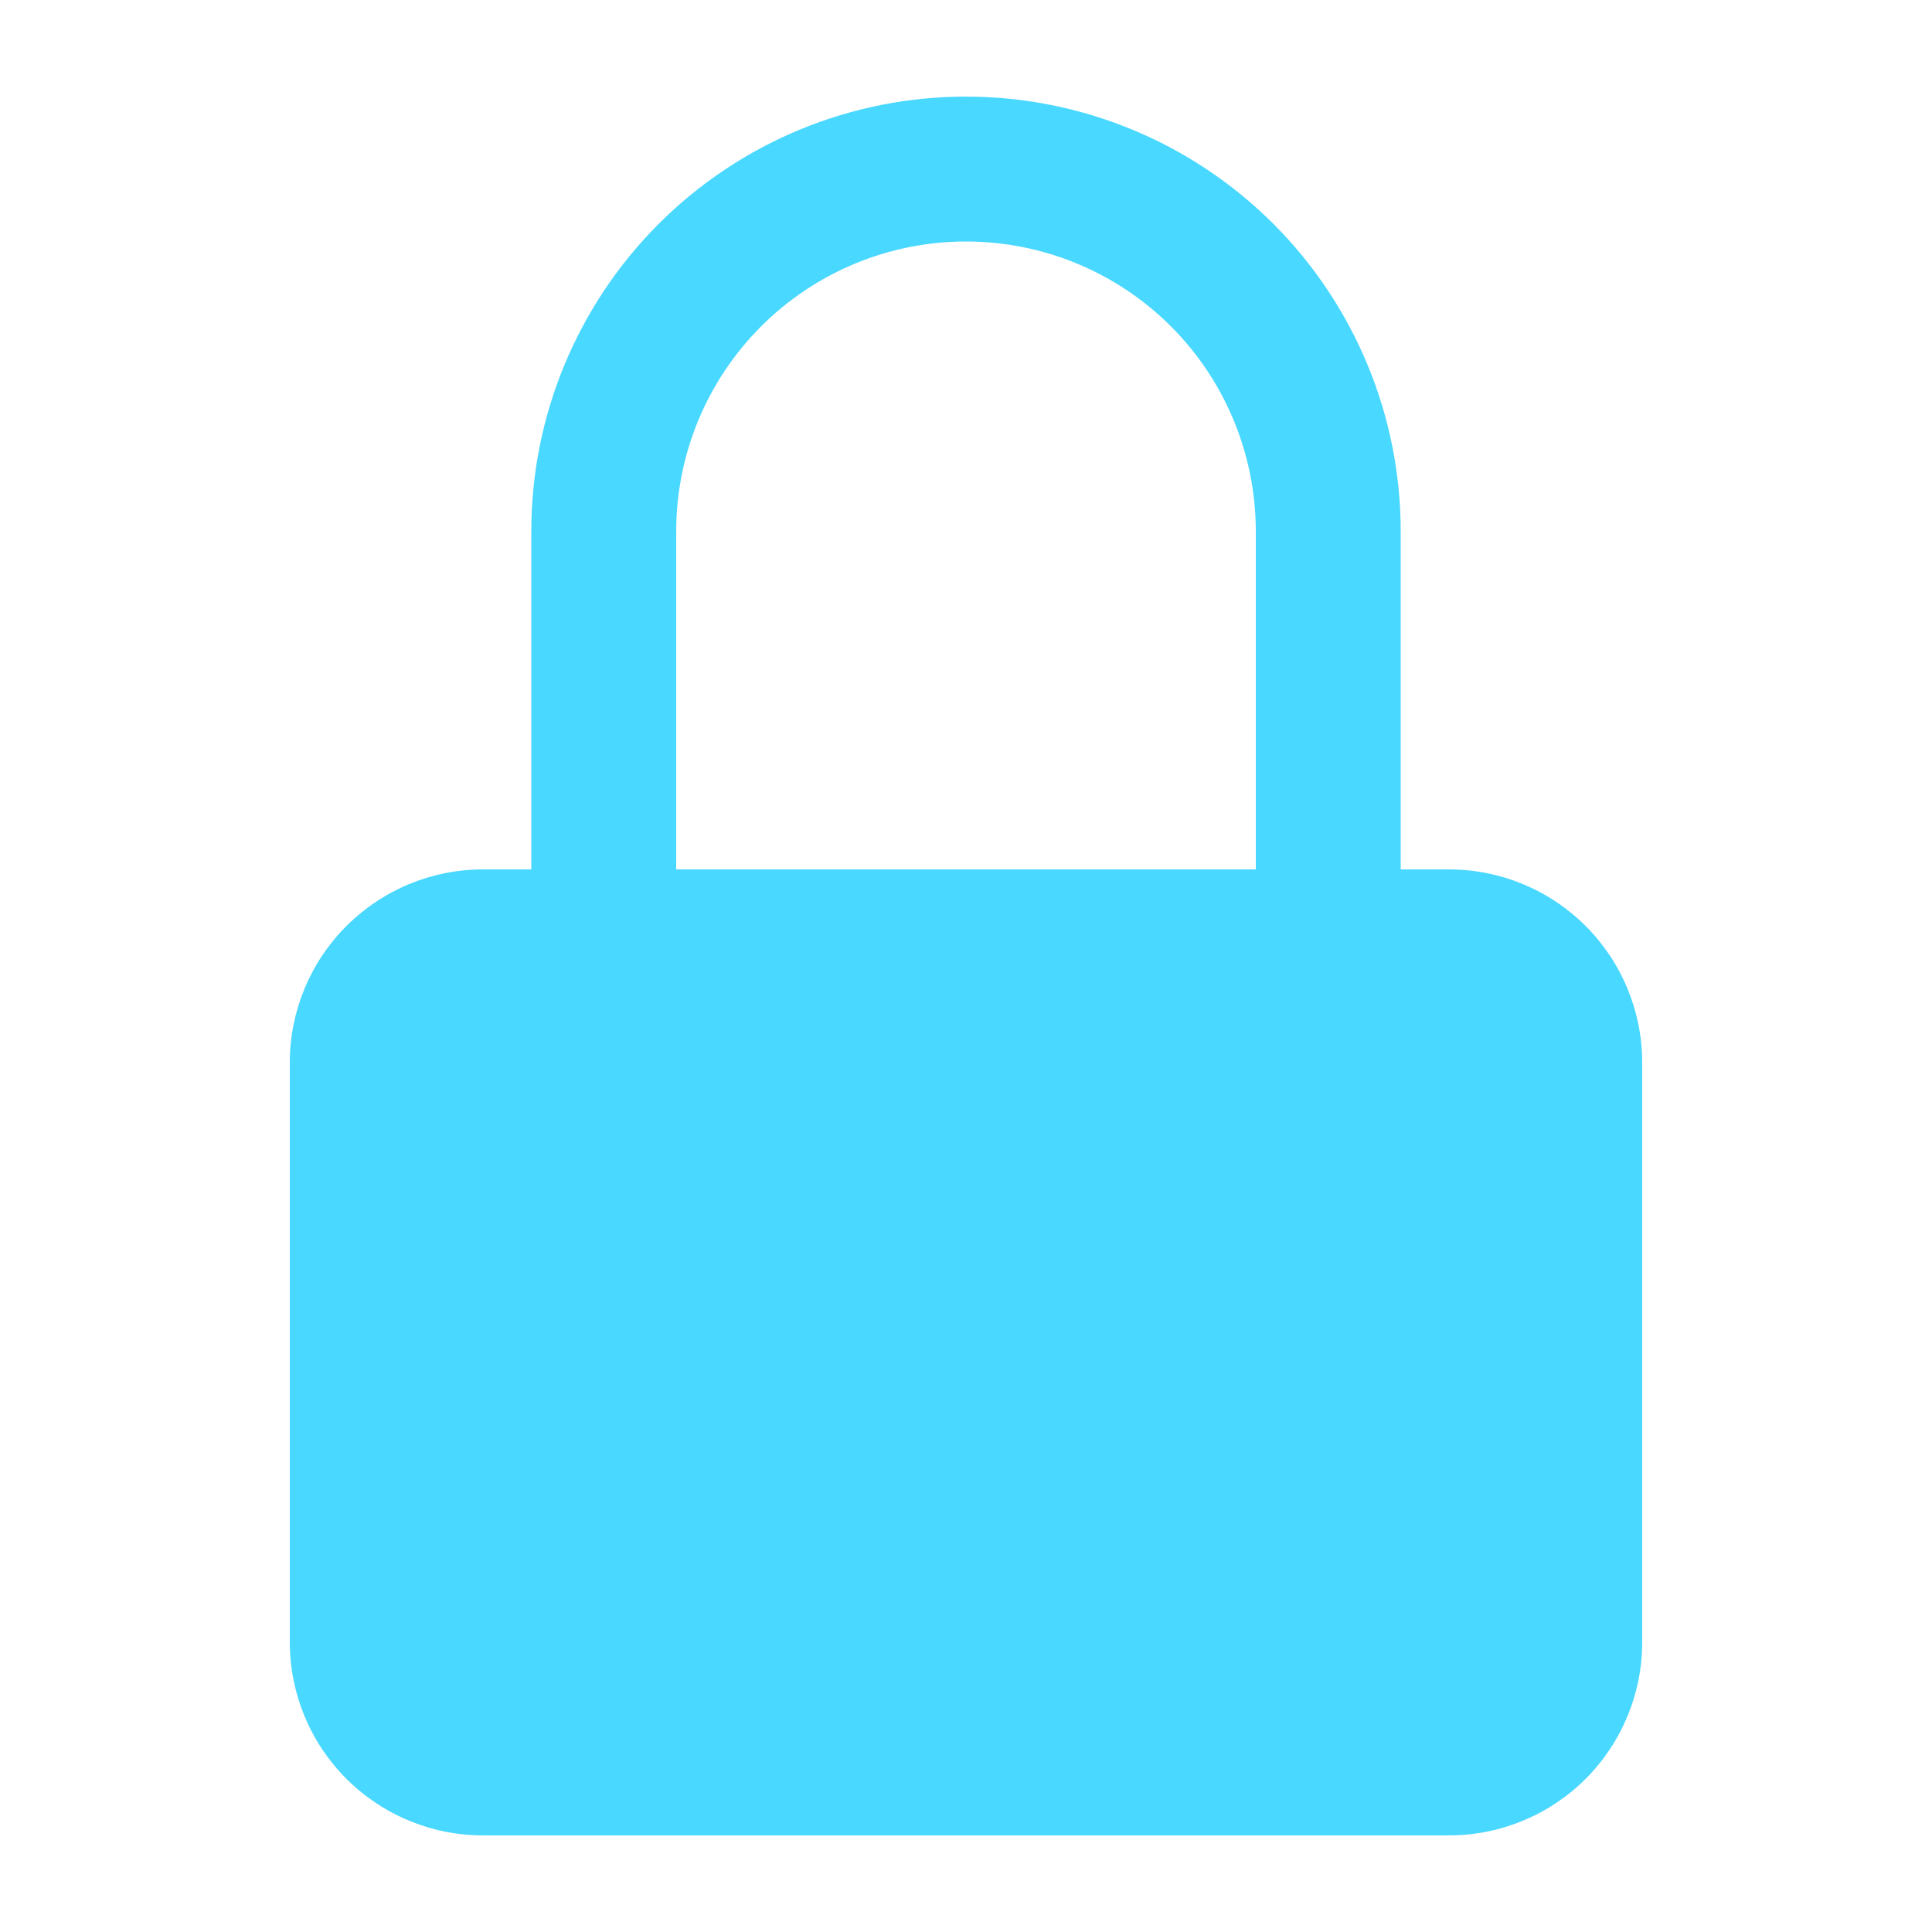
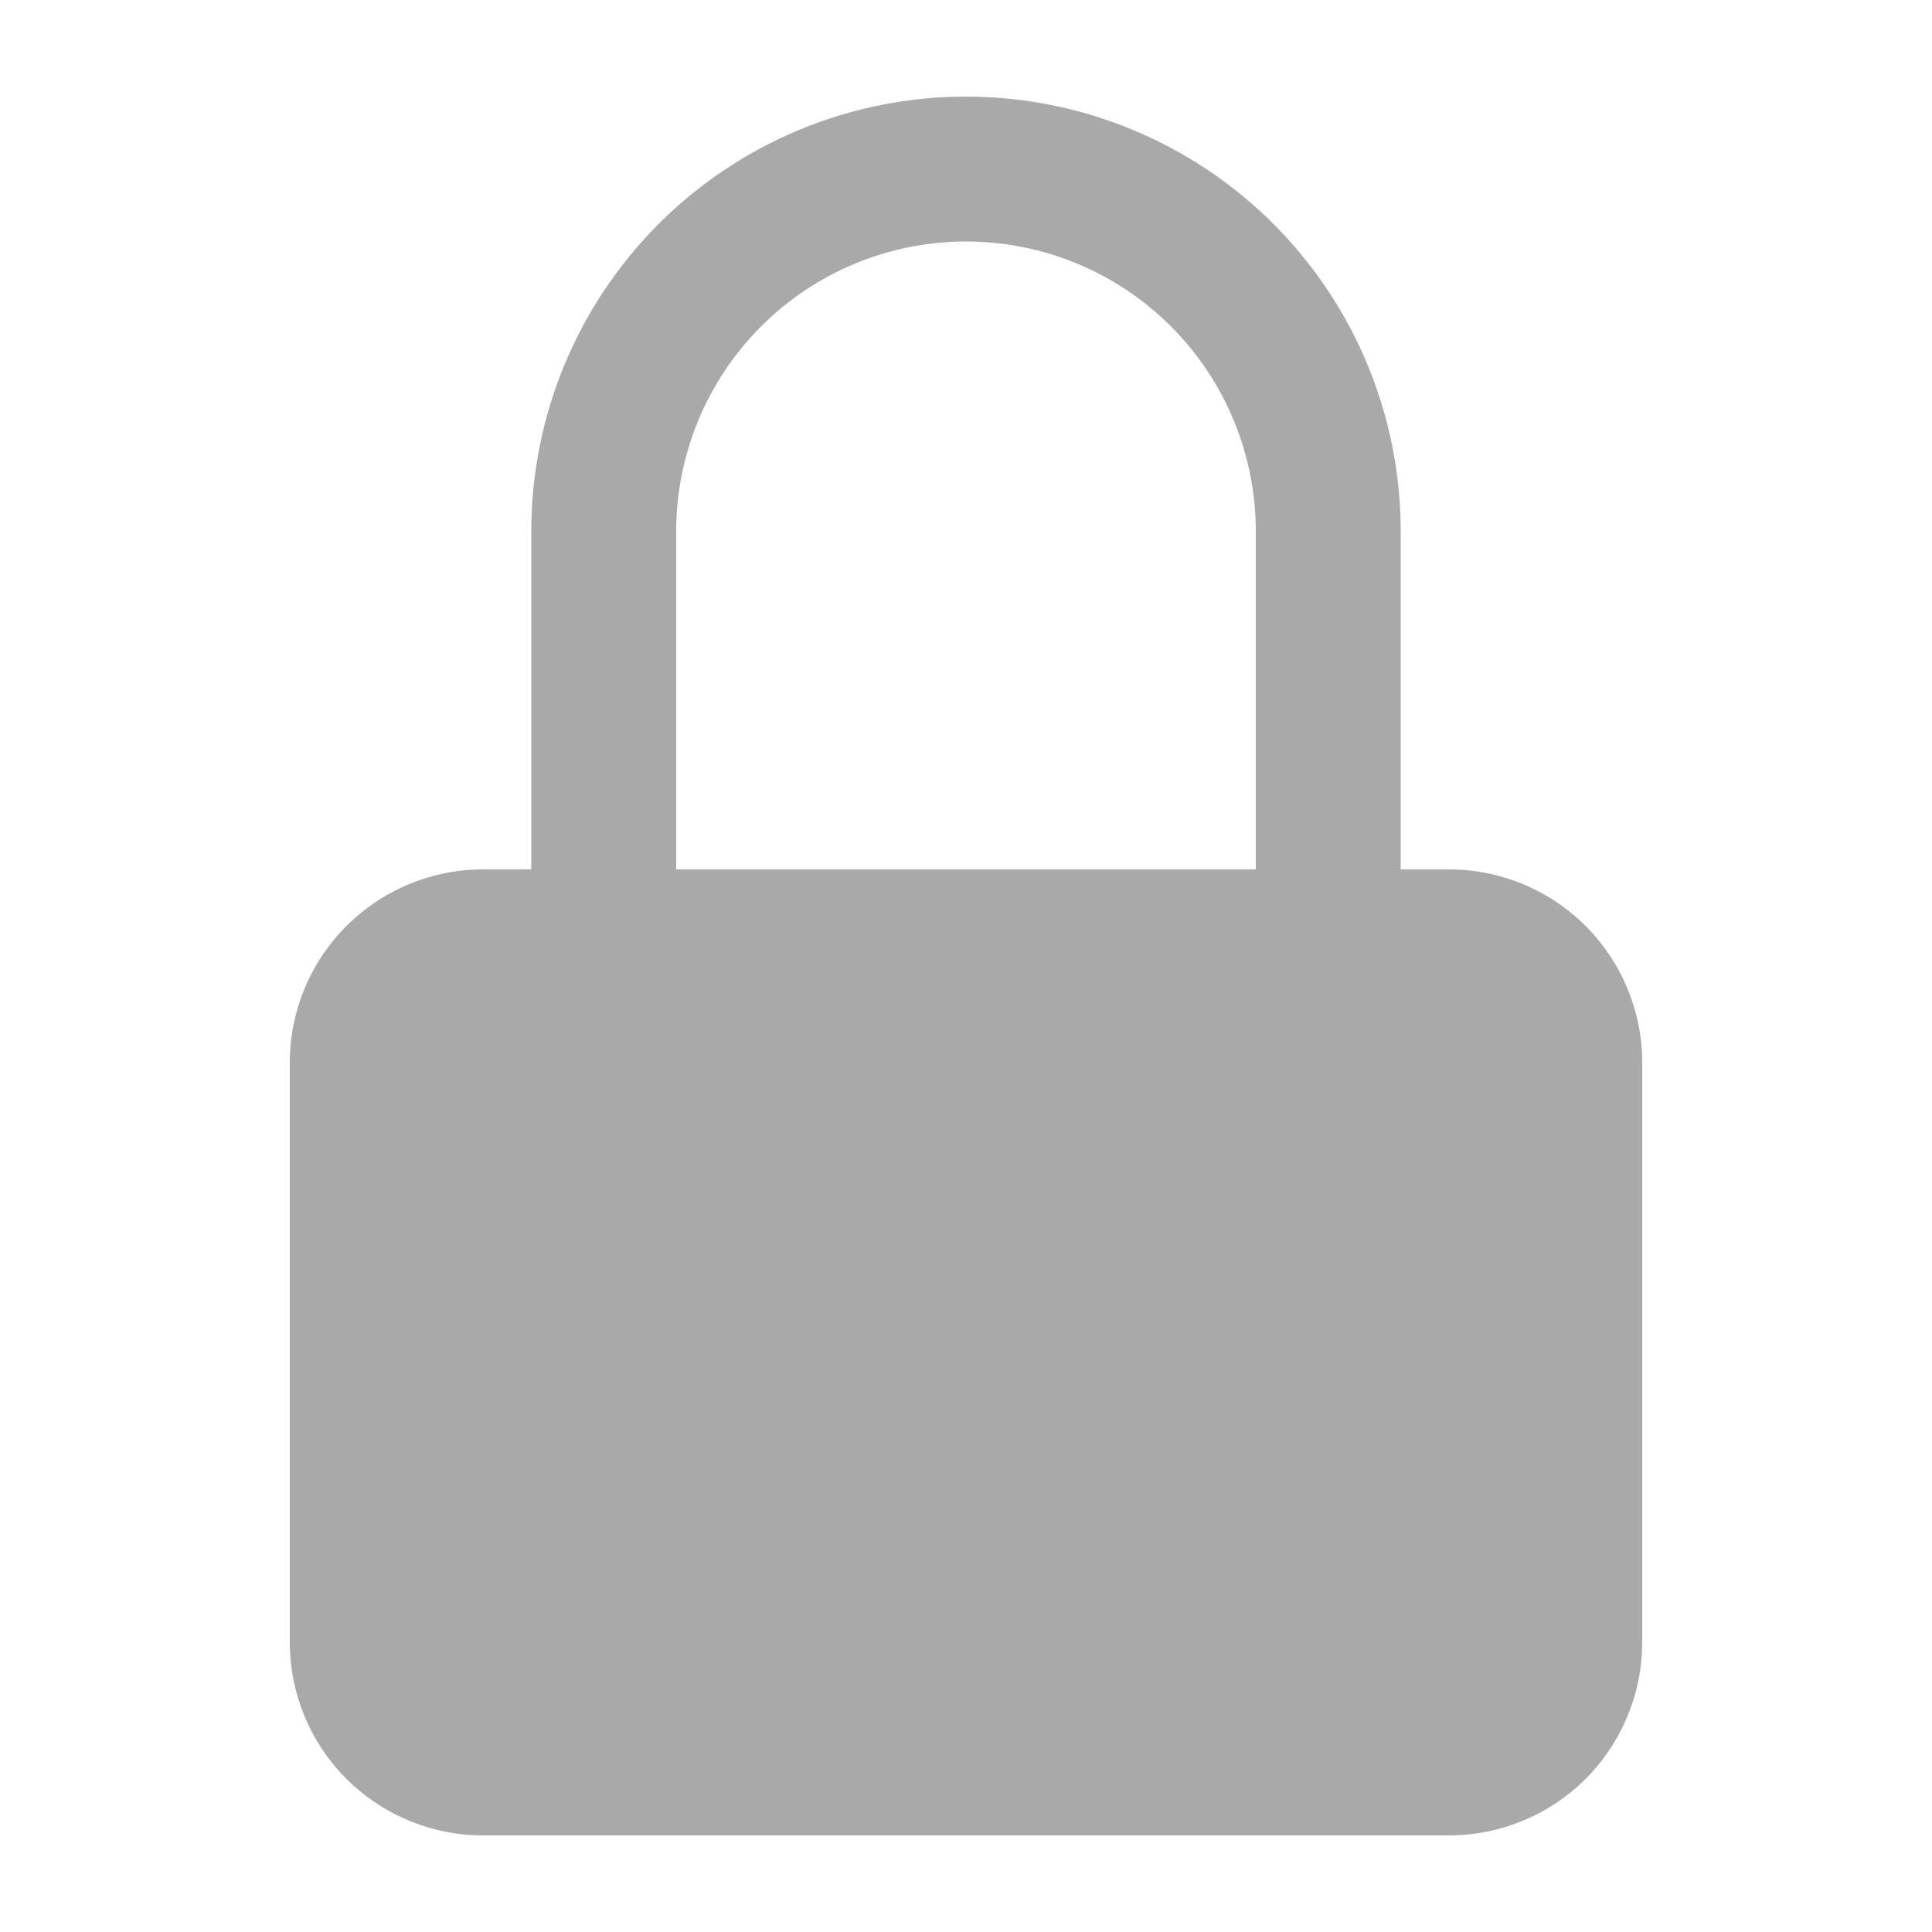
<svg xmlns="http://www.w3.org/2000/svg" width="26" height="26" viewBox="0 0 26 26" fill="none">
-   <path fill-rule="evenodd" clip-rule="evenodd" d="M13 1.3C11.449 1.3 9.961 1.916 8.864 3.013C7.767 4.111 7.15 5.599 7.15 7.15V11.7H6.5C5.811 11.7 5.15 11.974 4.662 12.462C4.174 12.949 3.9 13.611 3.9 14.3V22.1C3.9 22.79 4.174 23.451 4.662 23.939C5.15 24.426 5.811 24.7 6.5 24.7H19.5C20.19 24.7 20.851 24.426 21.339 23.939C21.826 23.451 22.1 22.79 22.1 22.1V14.3C22.1 13.611 21.826 12.949 21.339 12.462C20.851 11.974 20.19 11.7 19.5 11.7H18.85V7.15C18.85 5.599 18.234 4.111 17.137 3.013C16.04 1.916 14.552 1.3 13 1.3ZM16.9 11.7V7.15C16.9 6.116 16.489 5.124 15.758 4.392C15.027 3.661 14.035 3.25 13 3.25C11.966 3.25 10.974 3.661 10.243 4.392C9.511 5.124 9.1 6.116 9.1 7.15V11.7H16.9Z" fill="#49D8FF" />
+   <path fill-rule="evenodd" clip-rule="evenodd" d="M13 1.3C11.449 1.3 9.961 1.916 8.864 3.013C7.767 4.111 7.15 5.599 7.15 7.15V11.7H6.5C5.811 11.7 5.15 11.974 4.662 12.462C4.174 12.949 3.9 13.611 3.9 14.3V22.1C3.9 22.79 4.174 23.451 4.662 23.939C5.15 24.426 5.811 24.7 6.5 24.7H19.5C20.19 24.7 20.851 24.426 21.339 23.939C21.826 23.451 22.1 22.79 22.1 22.1V14.3C22.1 13.611 21.826 12.949 21.339 12.462C20.851 11.974 20.19 11.7 19.5 11.7H18.85V7.15C18.85 5.599 18.234 4.111 17.137 3.013C16.04 1.916 14.552 1.3 13 1.3ZM16.9 11.7V7.15C16.9 6.116 16.489 5.124 15.758 4.392C15.027 3.661 14.035 3.25 13 3.25C11.966 3.25 10.974 3.661 10.243 4.392C9.511 5.124 9.1 6.116 9.1 7.15V11.7H16.9Z" fill="#A9A9A9" />
</svg>
